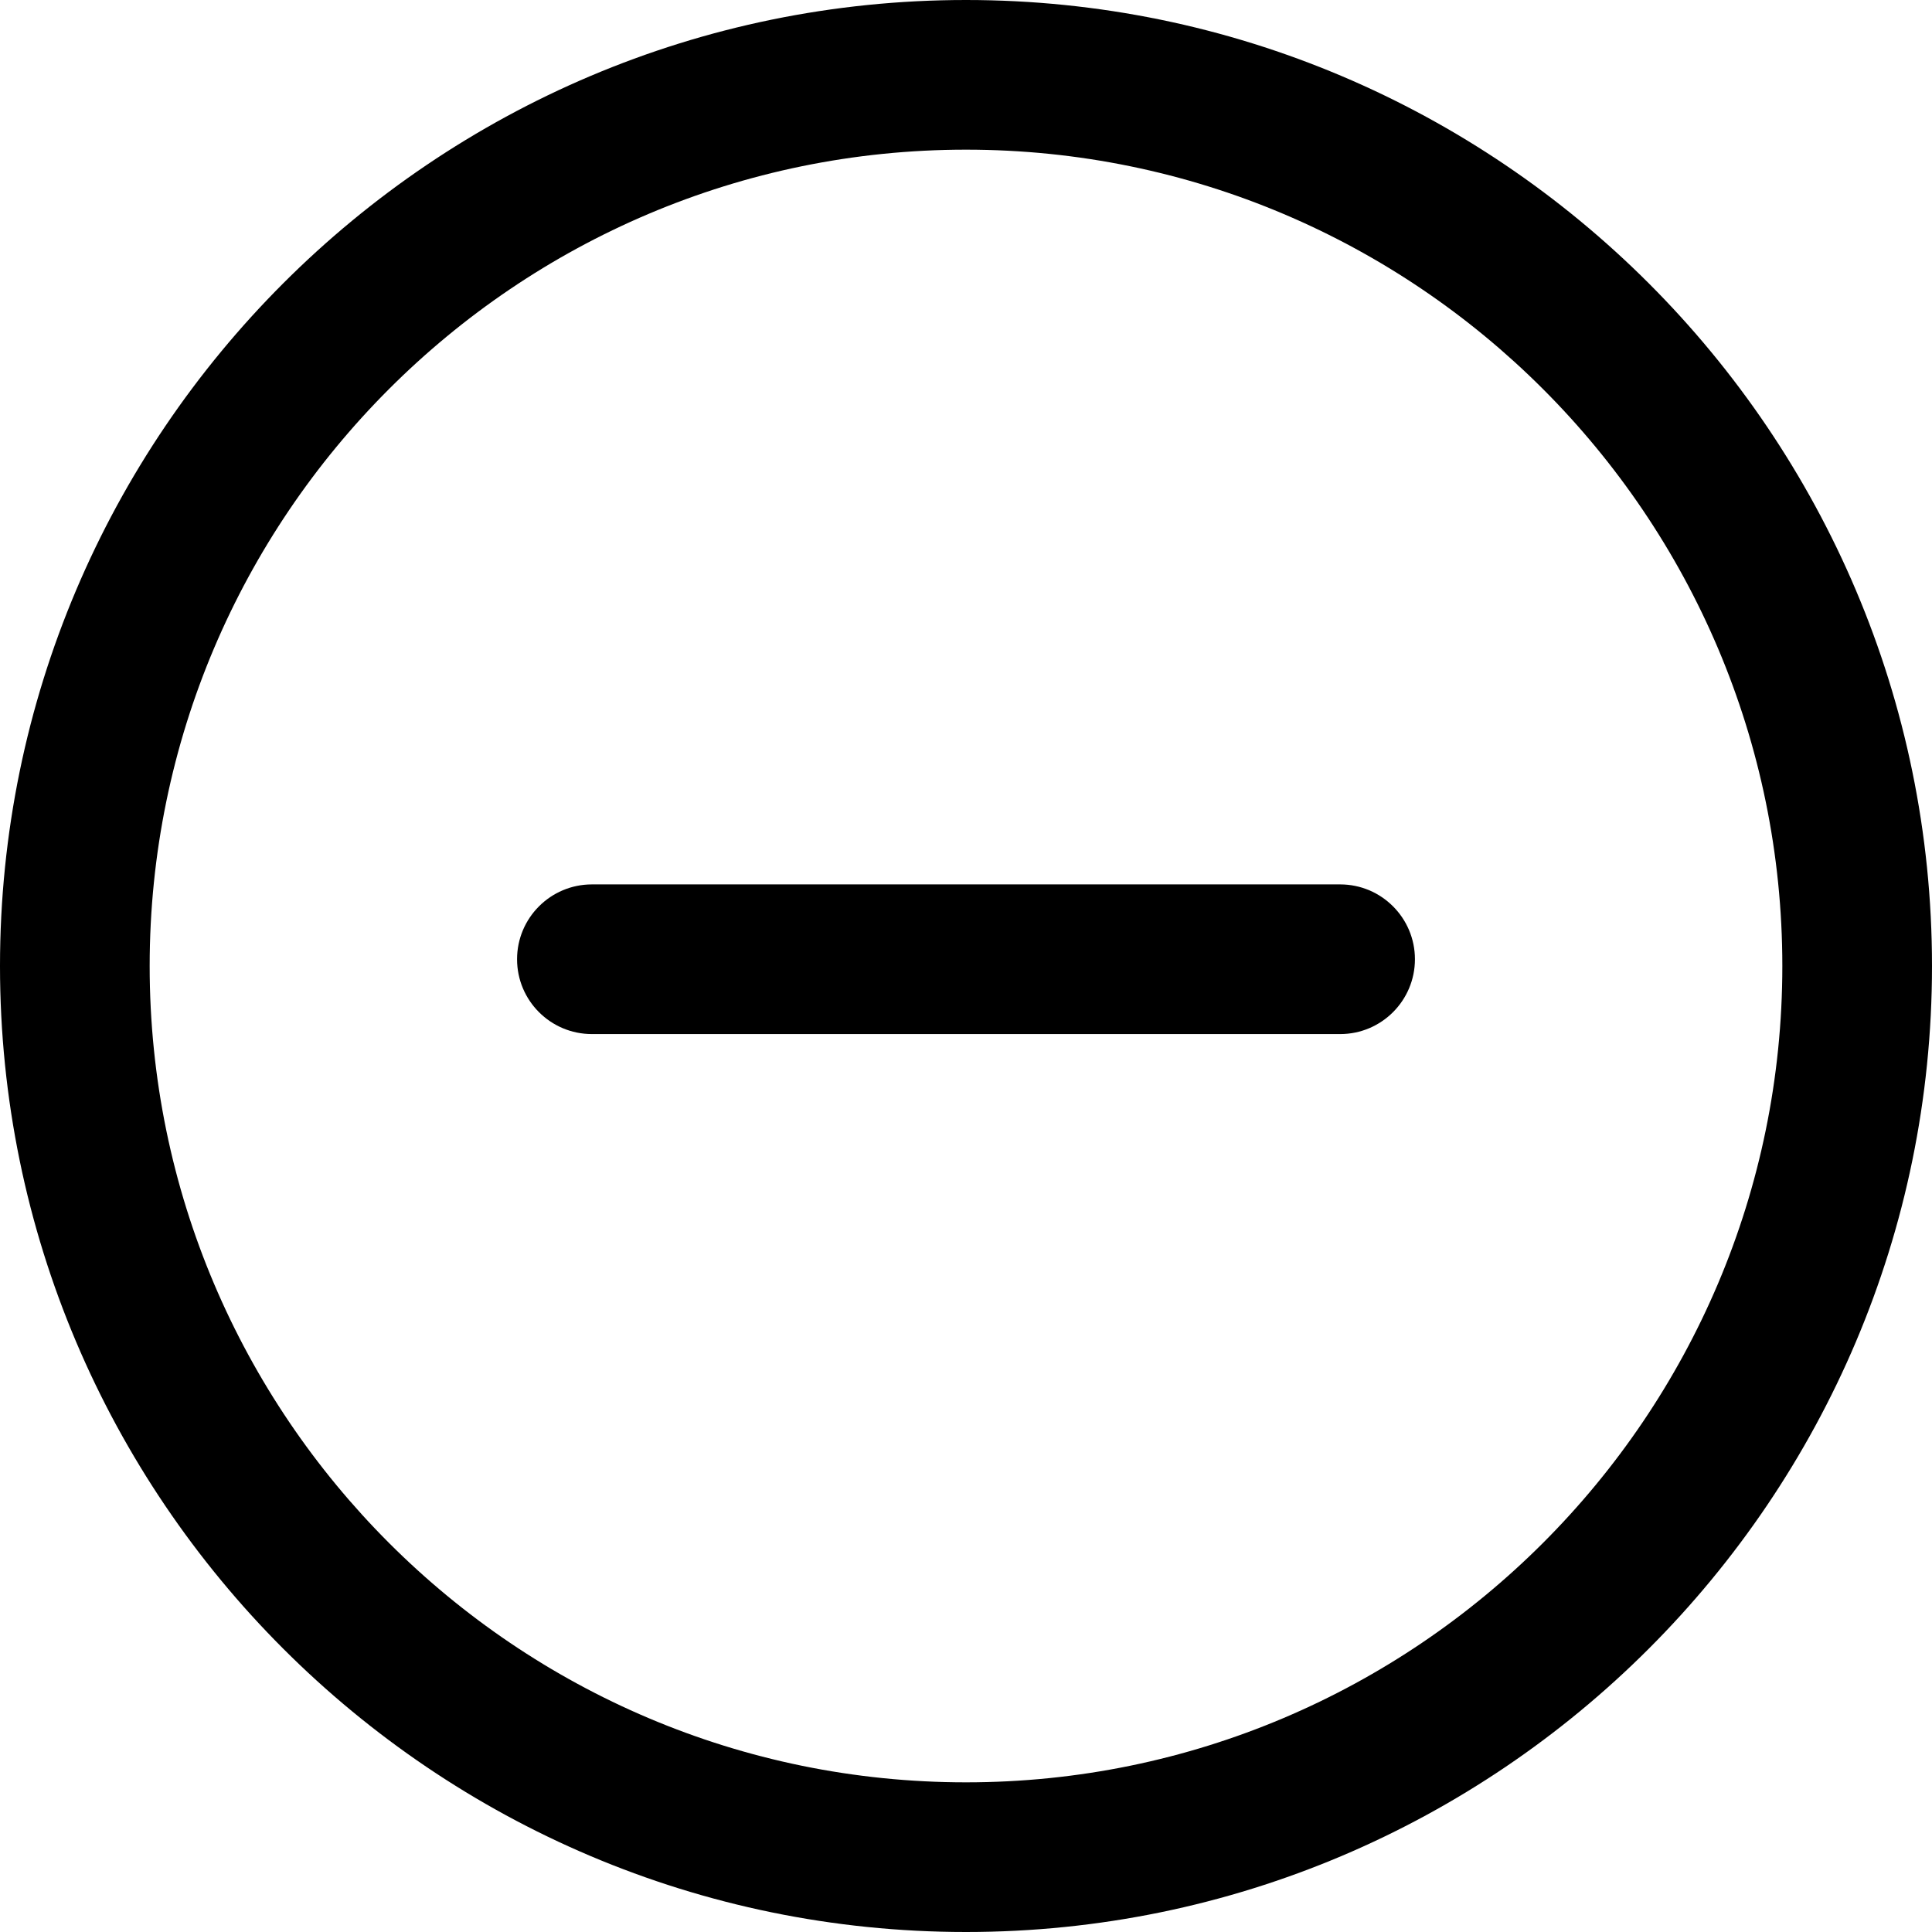
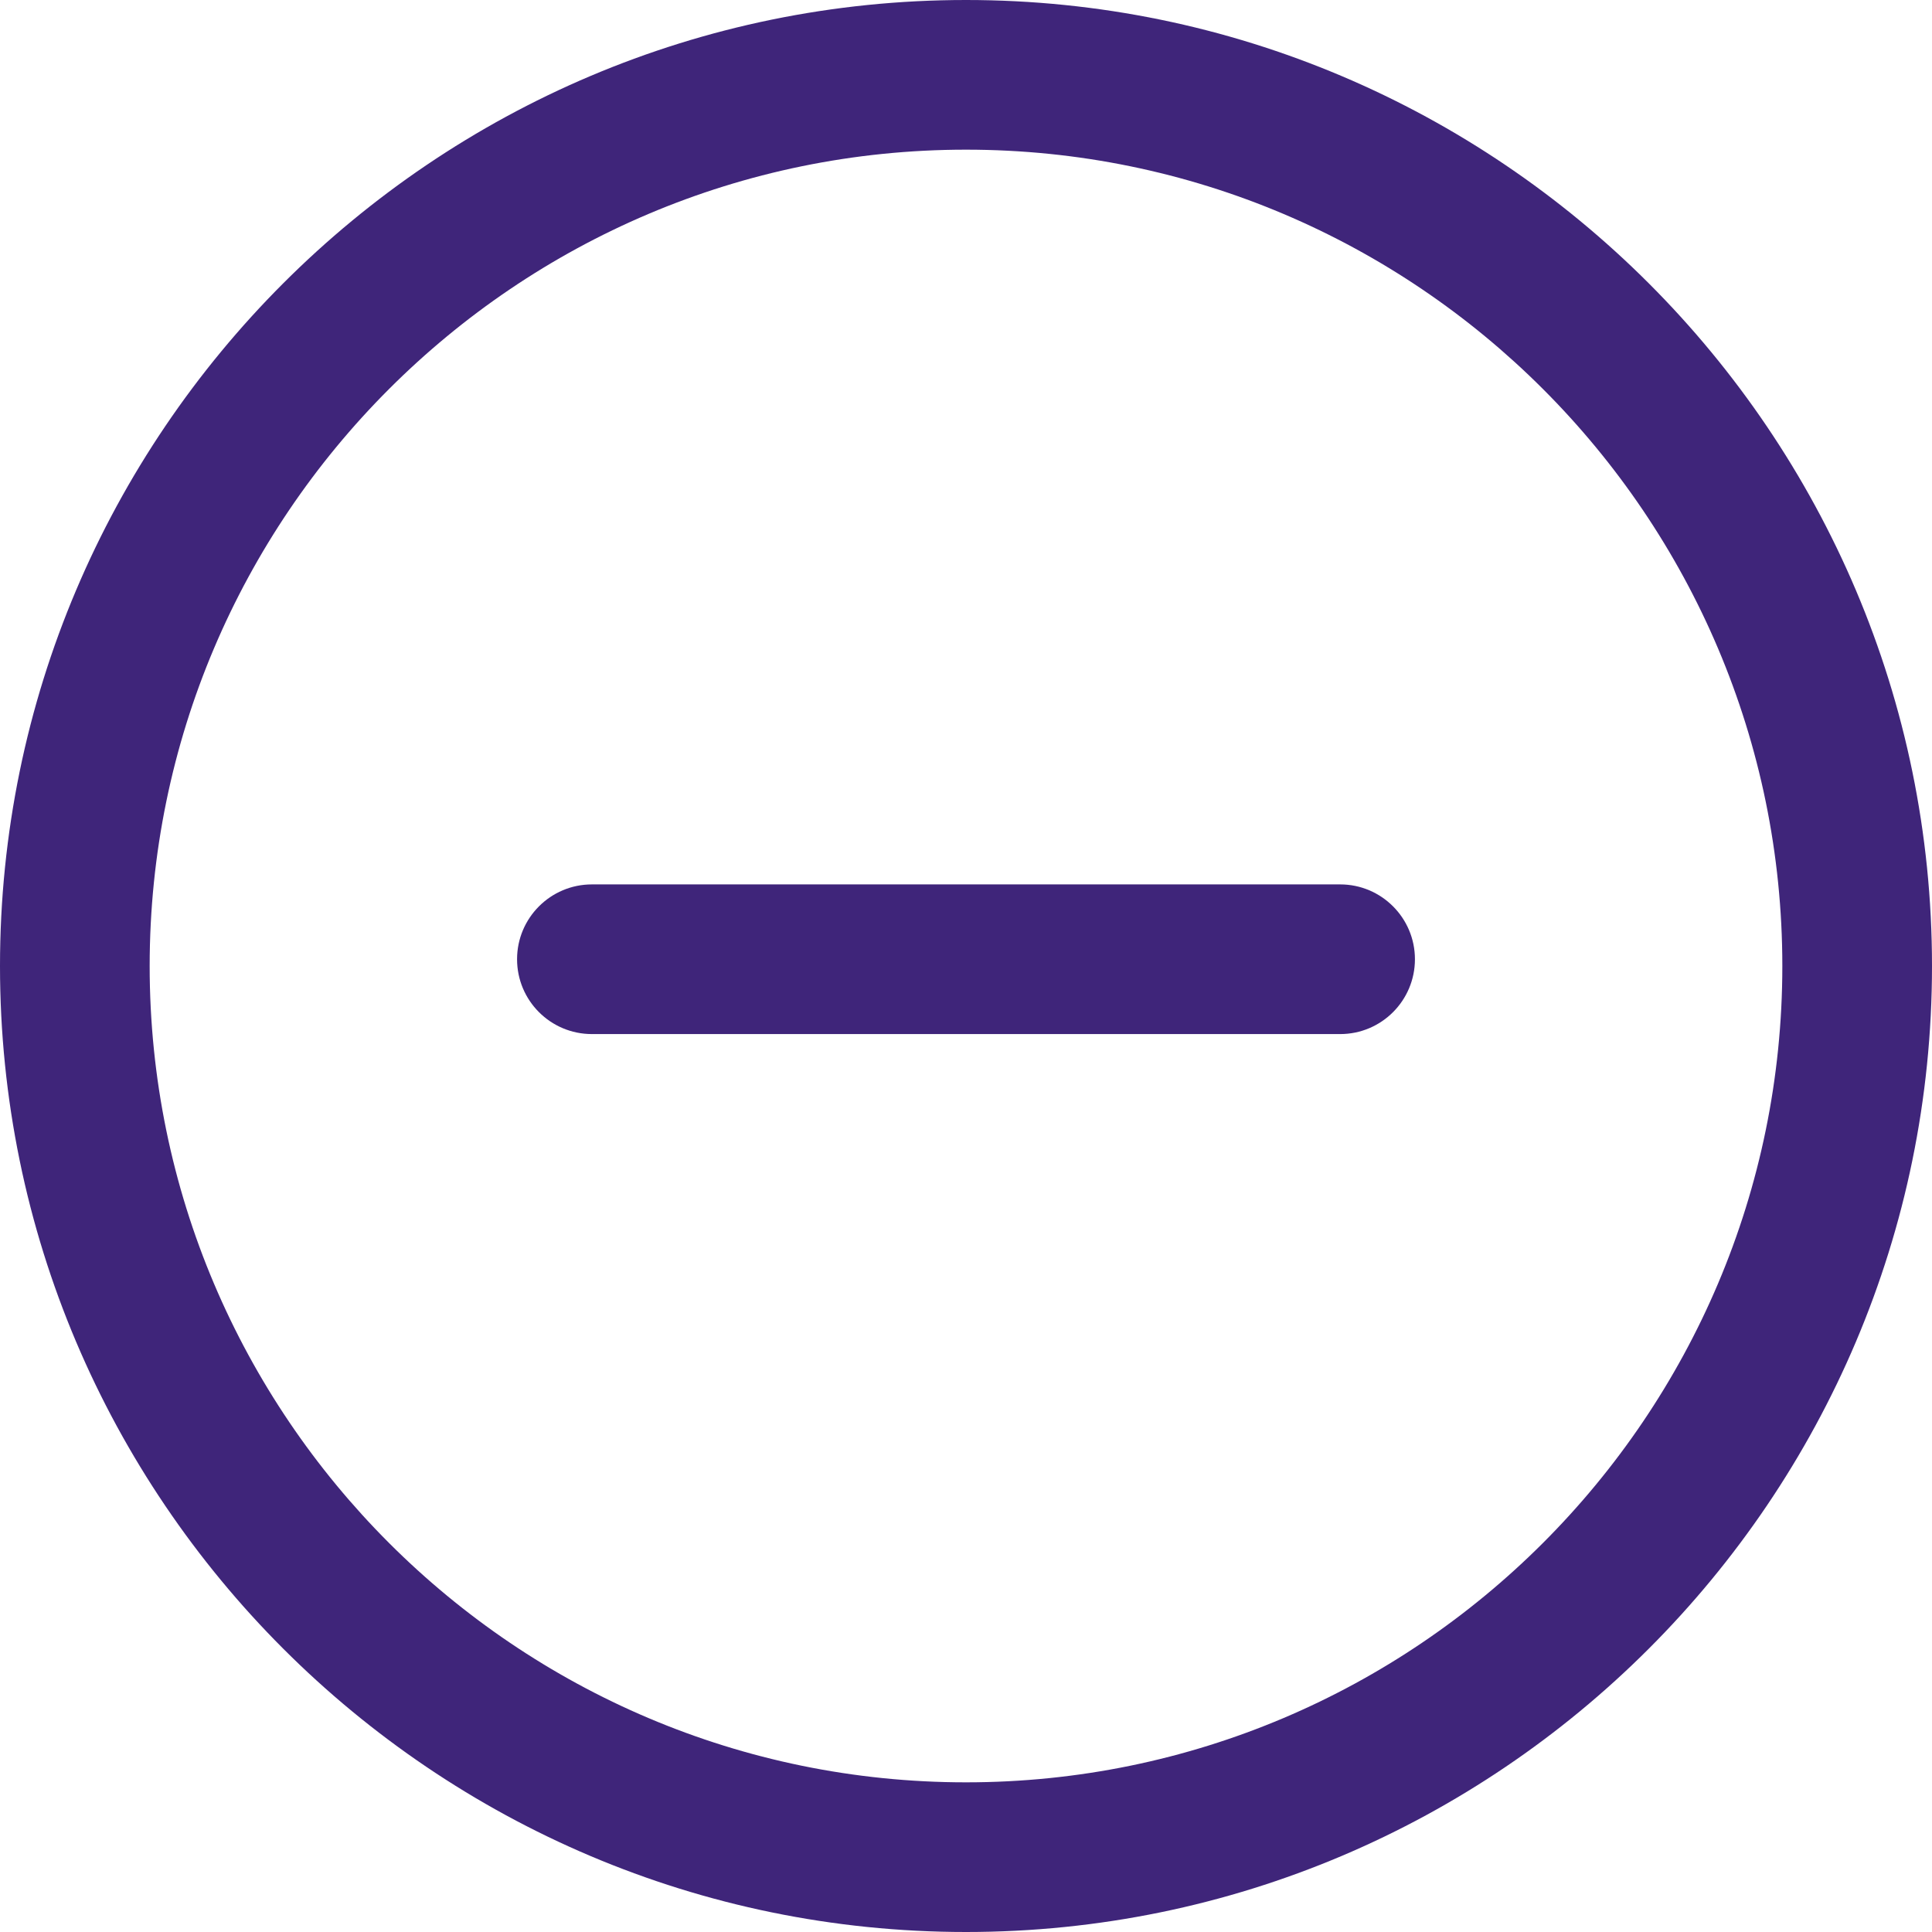
<svg xmlns="http://www.w3.org/2000/svg" width="30" height="30" viewBox="0 0 30 30" fill="none">
-   <path d="M15 0C6.73 0 0 6.729 0 15C0 23.271 6.73 30 15 30C23.271 30 30 23.271 30 15C30 6.729 23.27 0 15 0ZM15 27.676C8.01 27.676 2.324 21.99 2.324 15C2.324 8.01 8.01 2.324 15 2.324C21.99 2.324 27.676 8.01 27.676 15C27.676 21.99 21.99 27.676 15 27.676Z" fill="black" />
-   <path d="M20.81 13.733H9.191C8.549 13.733 8.029 14.254 8.029 14.895C8.029 15.537 8.549 16.057 9.191 16.057H20.81C21.451 16.057 21.971 15.537 21.971 14.895C21.971 14.254 21.451 13.733 20.81 13.733Z" fill="black" />
+   <path d="M15 0C6.73 0 0 6.729 0 15C0 23.271 6.73 30 15 30C23.271 30 30 23.271 30 15C30 6.729 23.27 0 15 0ZM15 27.676C8.01 27.676 2.324 21.99 2.324 15C2.324 8.01 8.01 2.324 15 2.324C21.99 2.324 27.676 8.01 27.676 15C27.676 21.99 21.99 27.676 15 27.676Z" fill="#3F257A" />
+   <path d="M20.81 13.733H9.191C8.549 13.733 8.029 14.254 8.029 14.895C8.029 15.537 8.549 16.057 9.191 16.057H20.81C21.451 16.057 21.971 15.537 21.971 14.895C21.971 14.254 21.451 13.733 20.81 13.733Z" fill="#3F257A" />
</svg>
